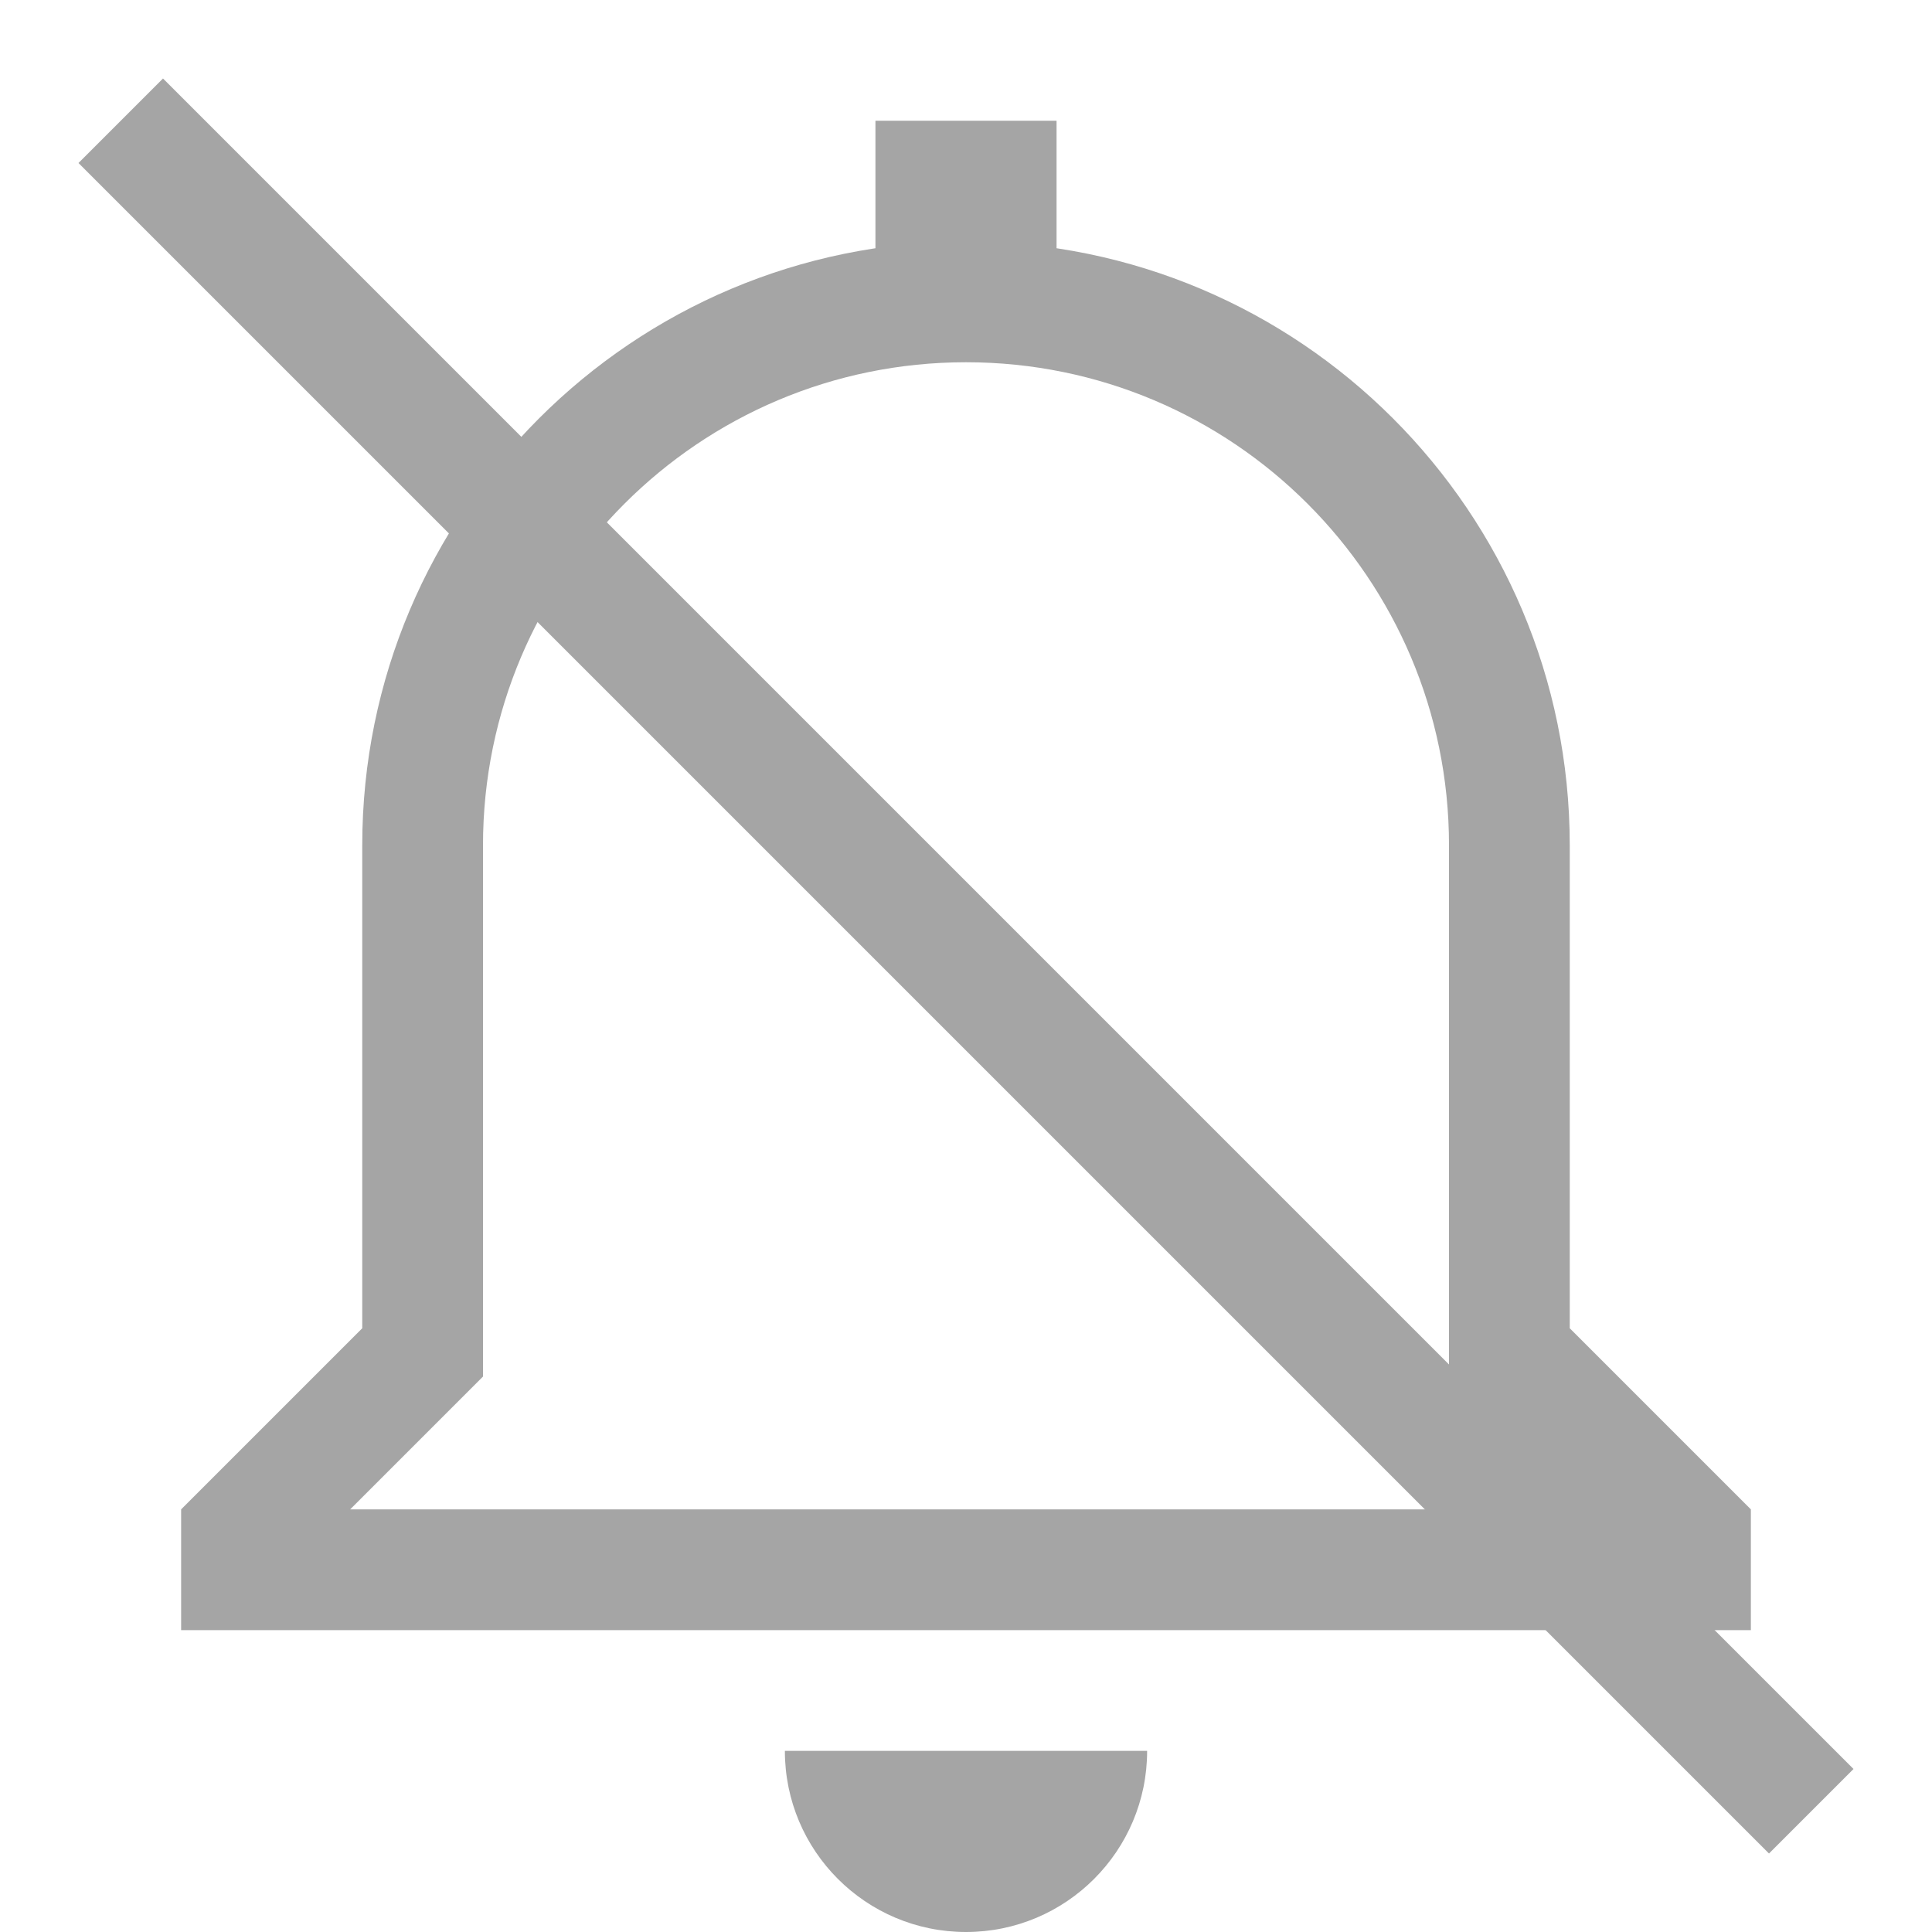
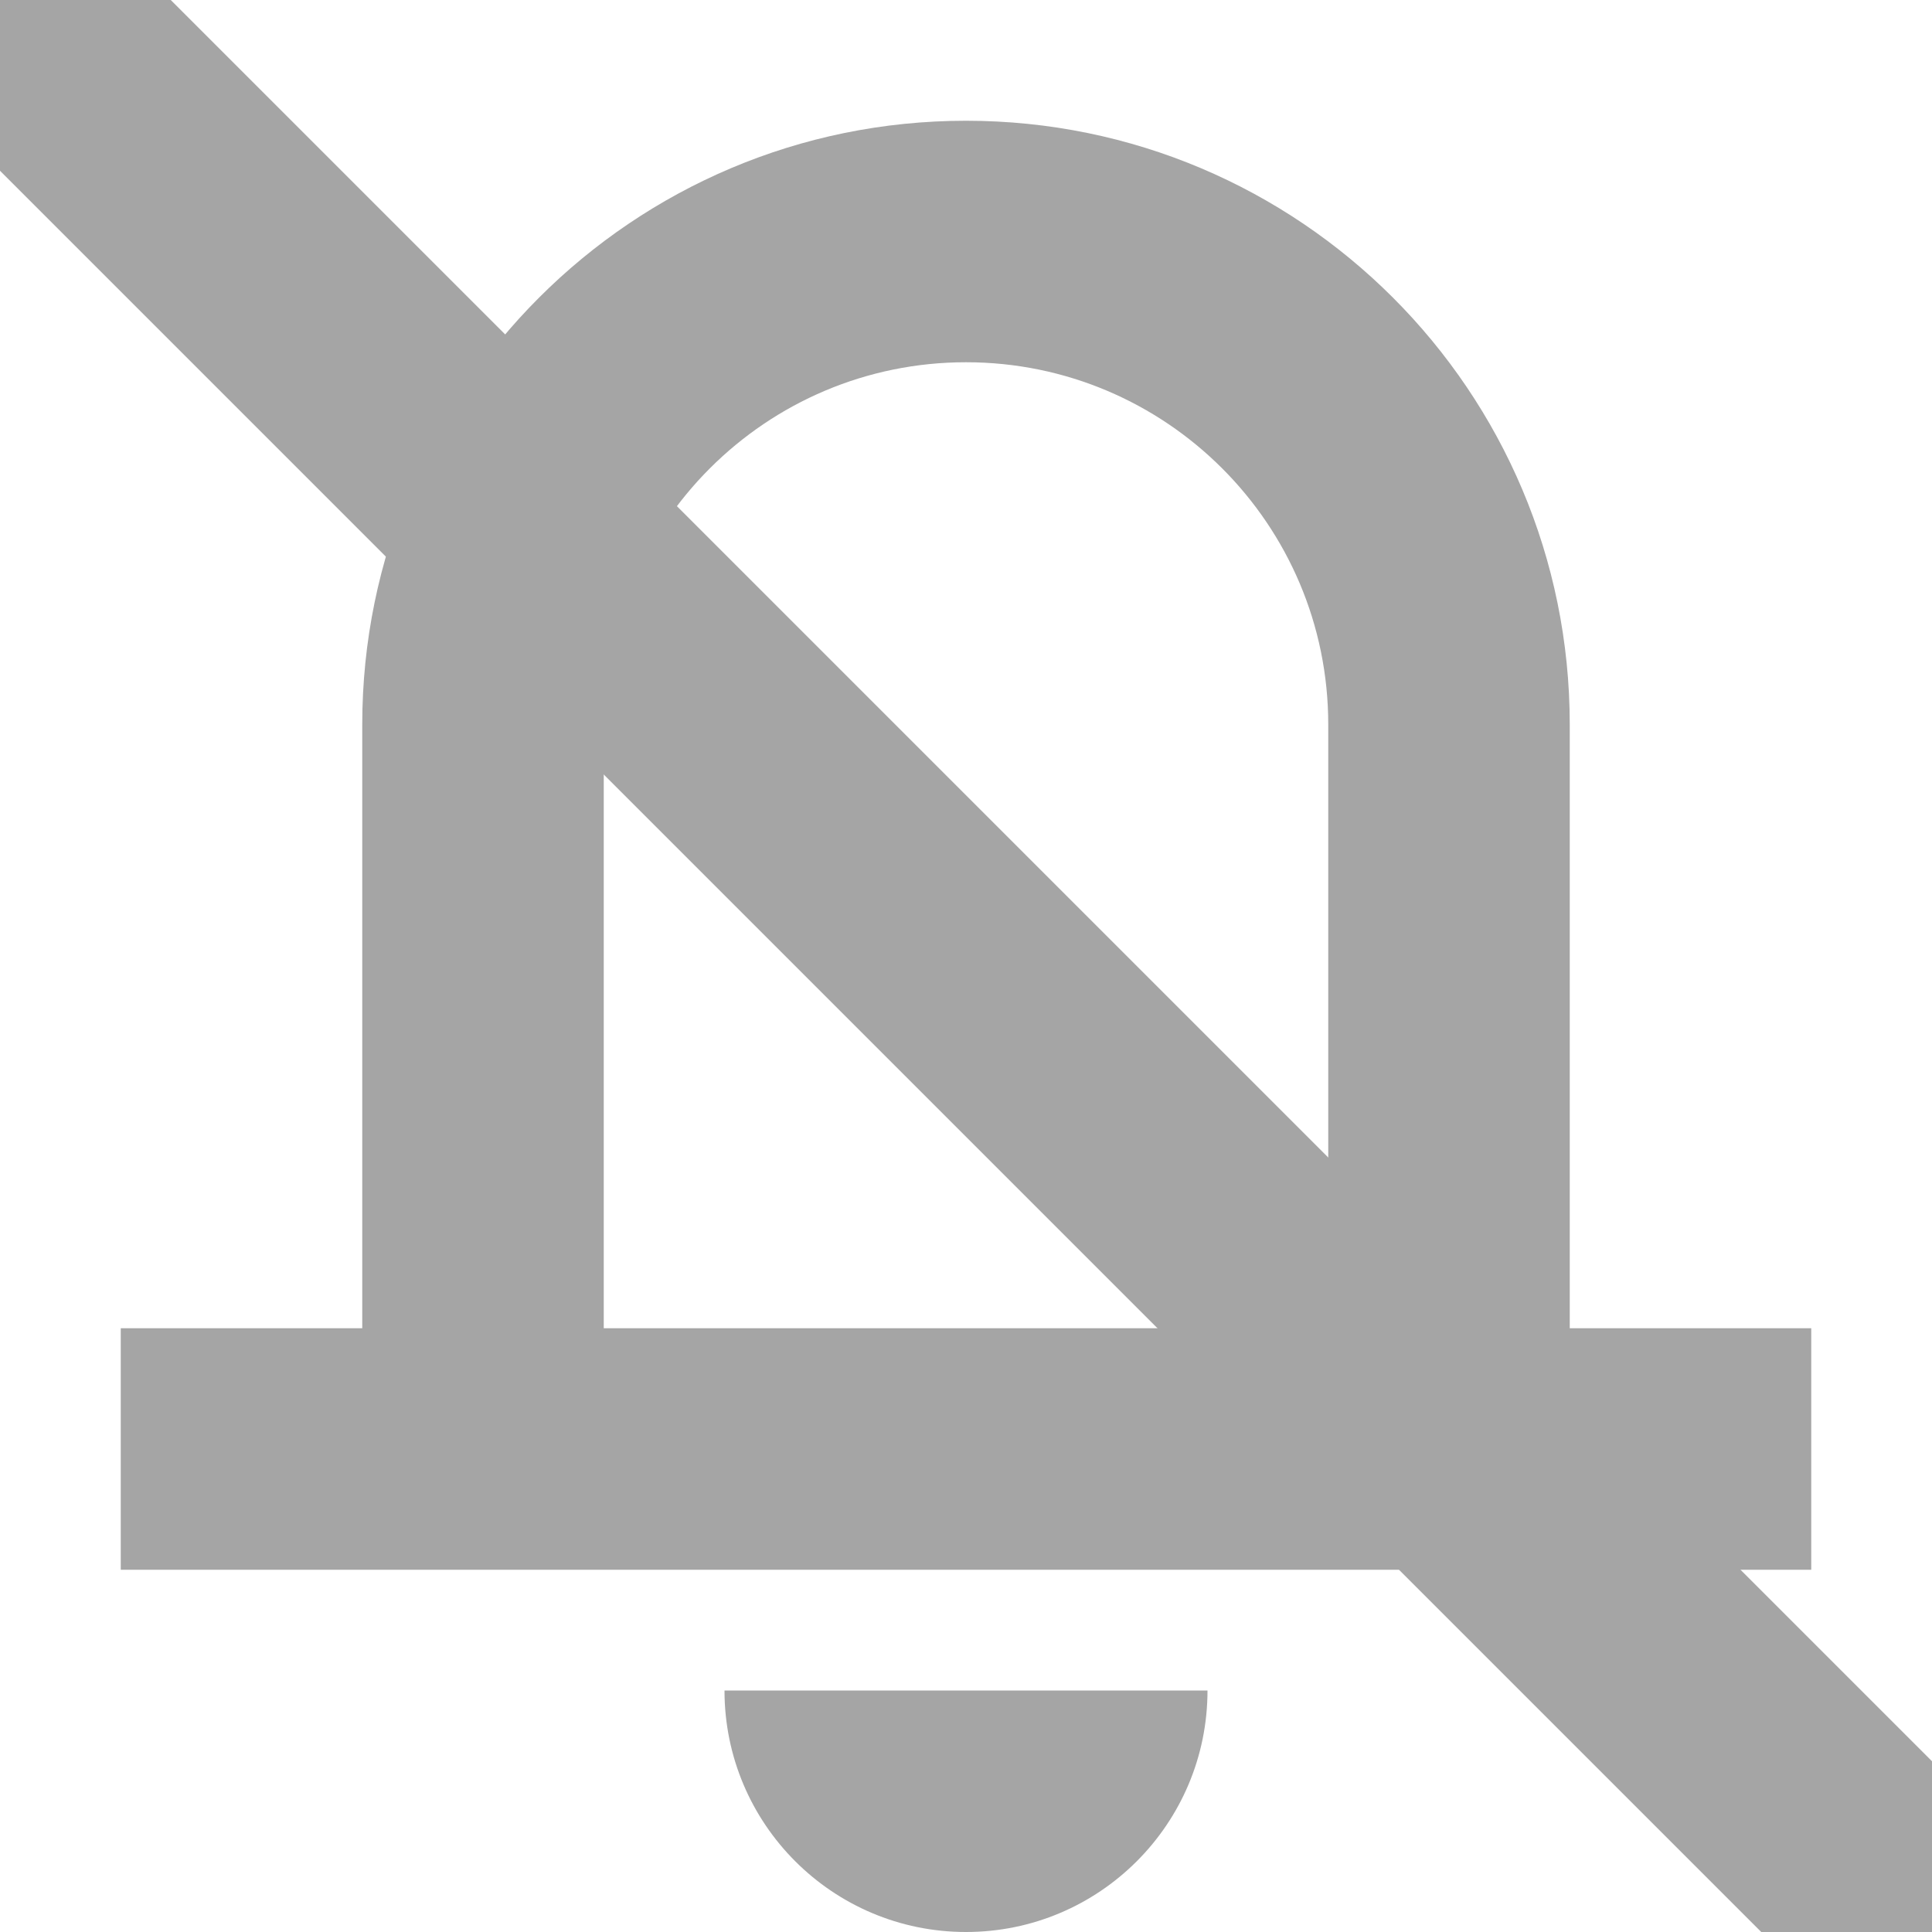
<svg xmlns="http://www.w3.org/2000/svg" width="16" height="16" fill="#a5a5a5" role="img" viewBox="0 0 16 16">
-   <path d="M7.25 1h1.5v1.3h-1.5z" />
-   <path fill-rule="evenodd" d="M3 7a5 5 0 0 1 10 0v4l1.5 1.5v1h-13v-1L3 11zm1 0v4.4l-1.1 1.1h10.2L12 11.4V7a4 4 0 0 0-8 0z" />
-   <path d="M6.5 14.5a1.5 1.5 0 0 0 3 0z" />
-   <path d="M1.35.65 15.35 14.65 14.65 15.35.65 1.35z" />
+   <path fill-rule="evenodd" d="M3 11V6a5 5 0 0 1 10 0v5h2v2H1v-2zm2 0h6V6a3 3 0 0 0-6 0z" />
+   <path d="M6 14h4a2 2 0 0 1-4 0z" />
+   <path d="M0 0H1.414L16 14.586V16H14.586L0 1.414z" />
</svg>
